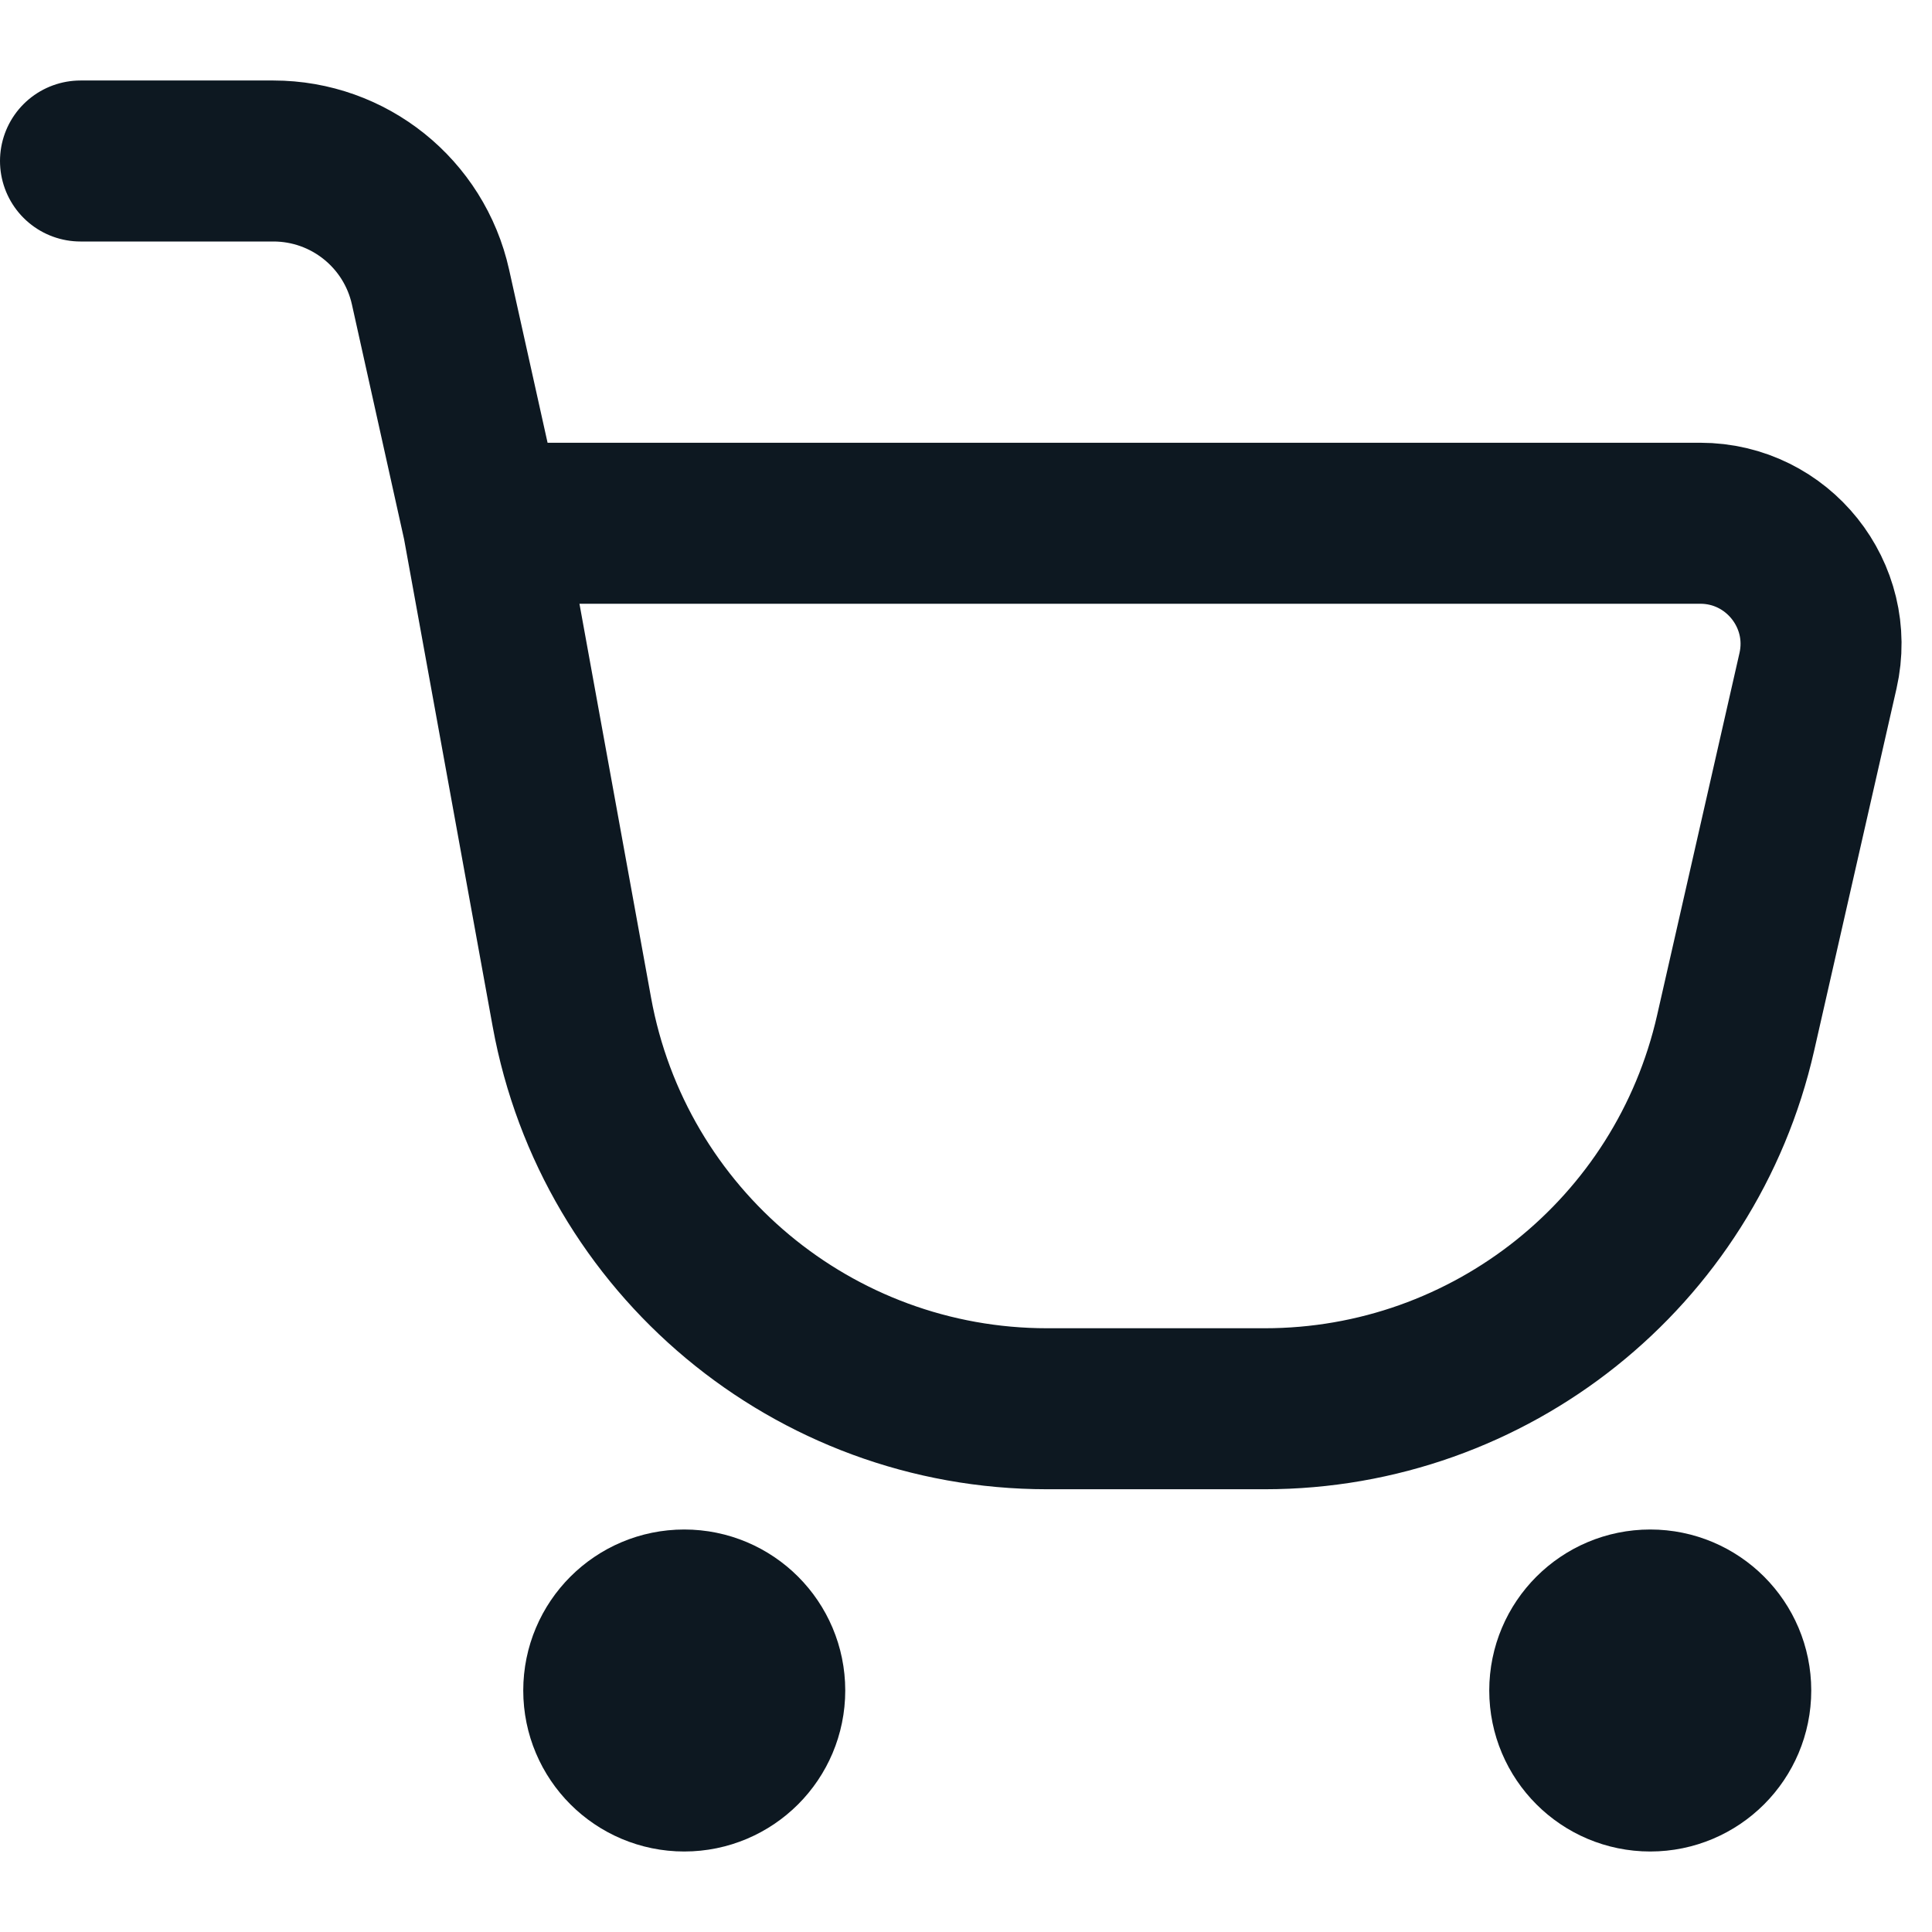
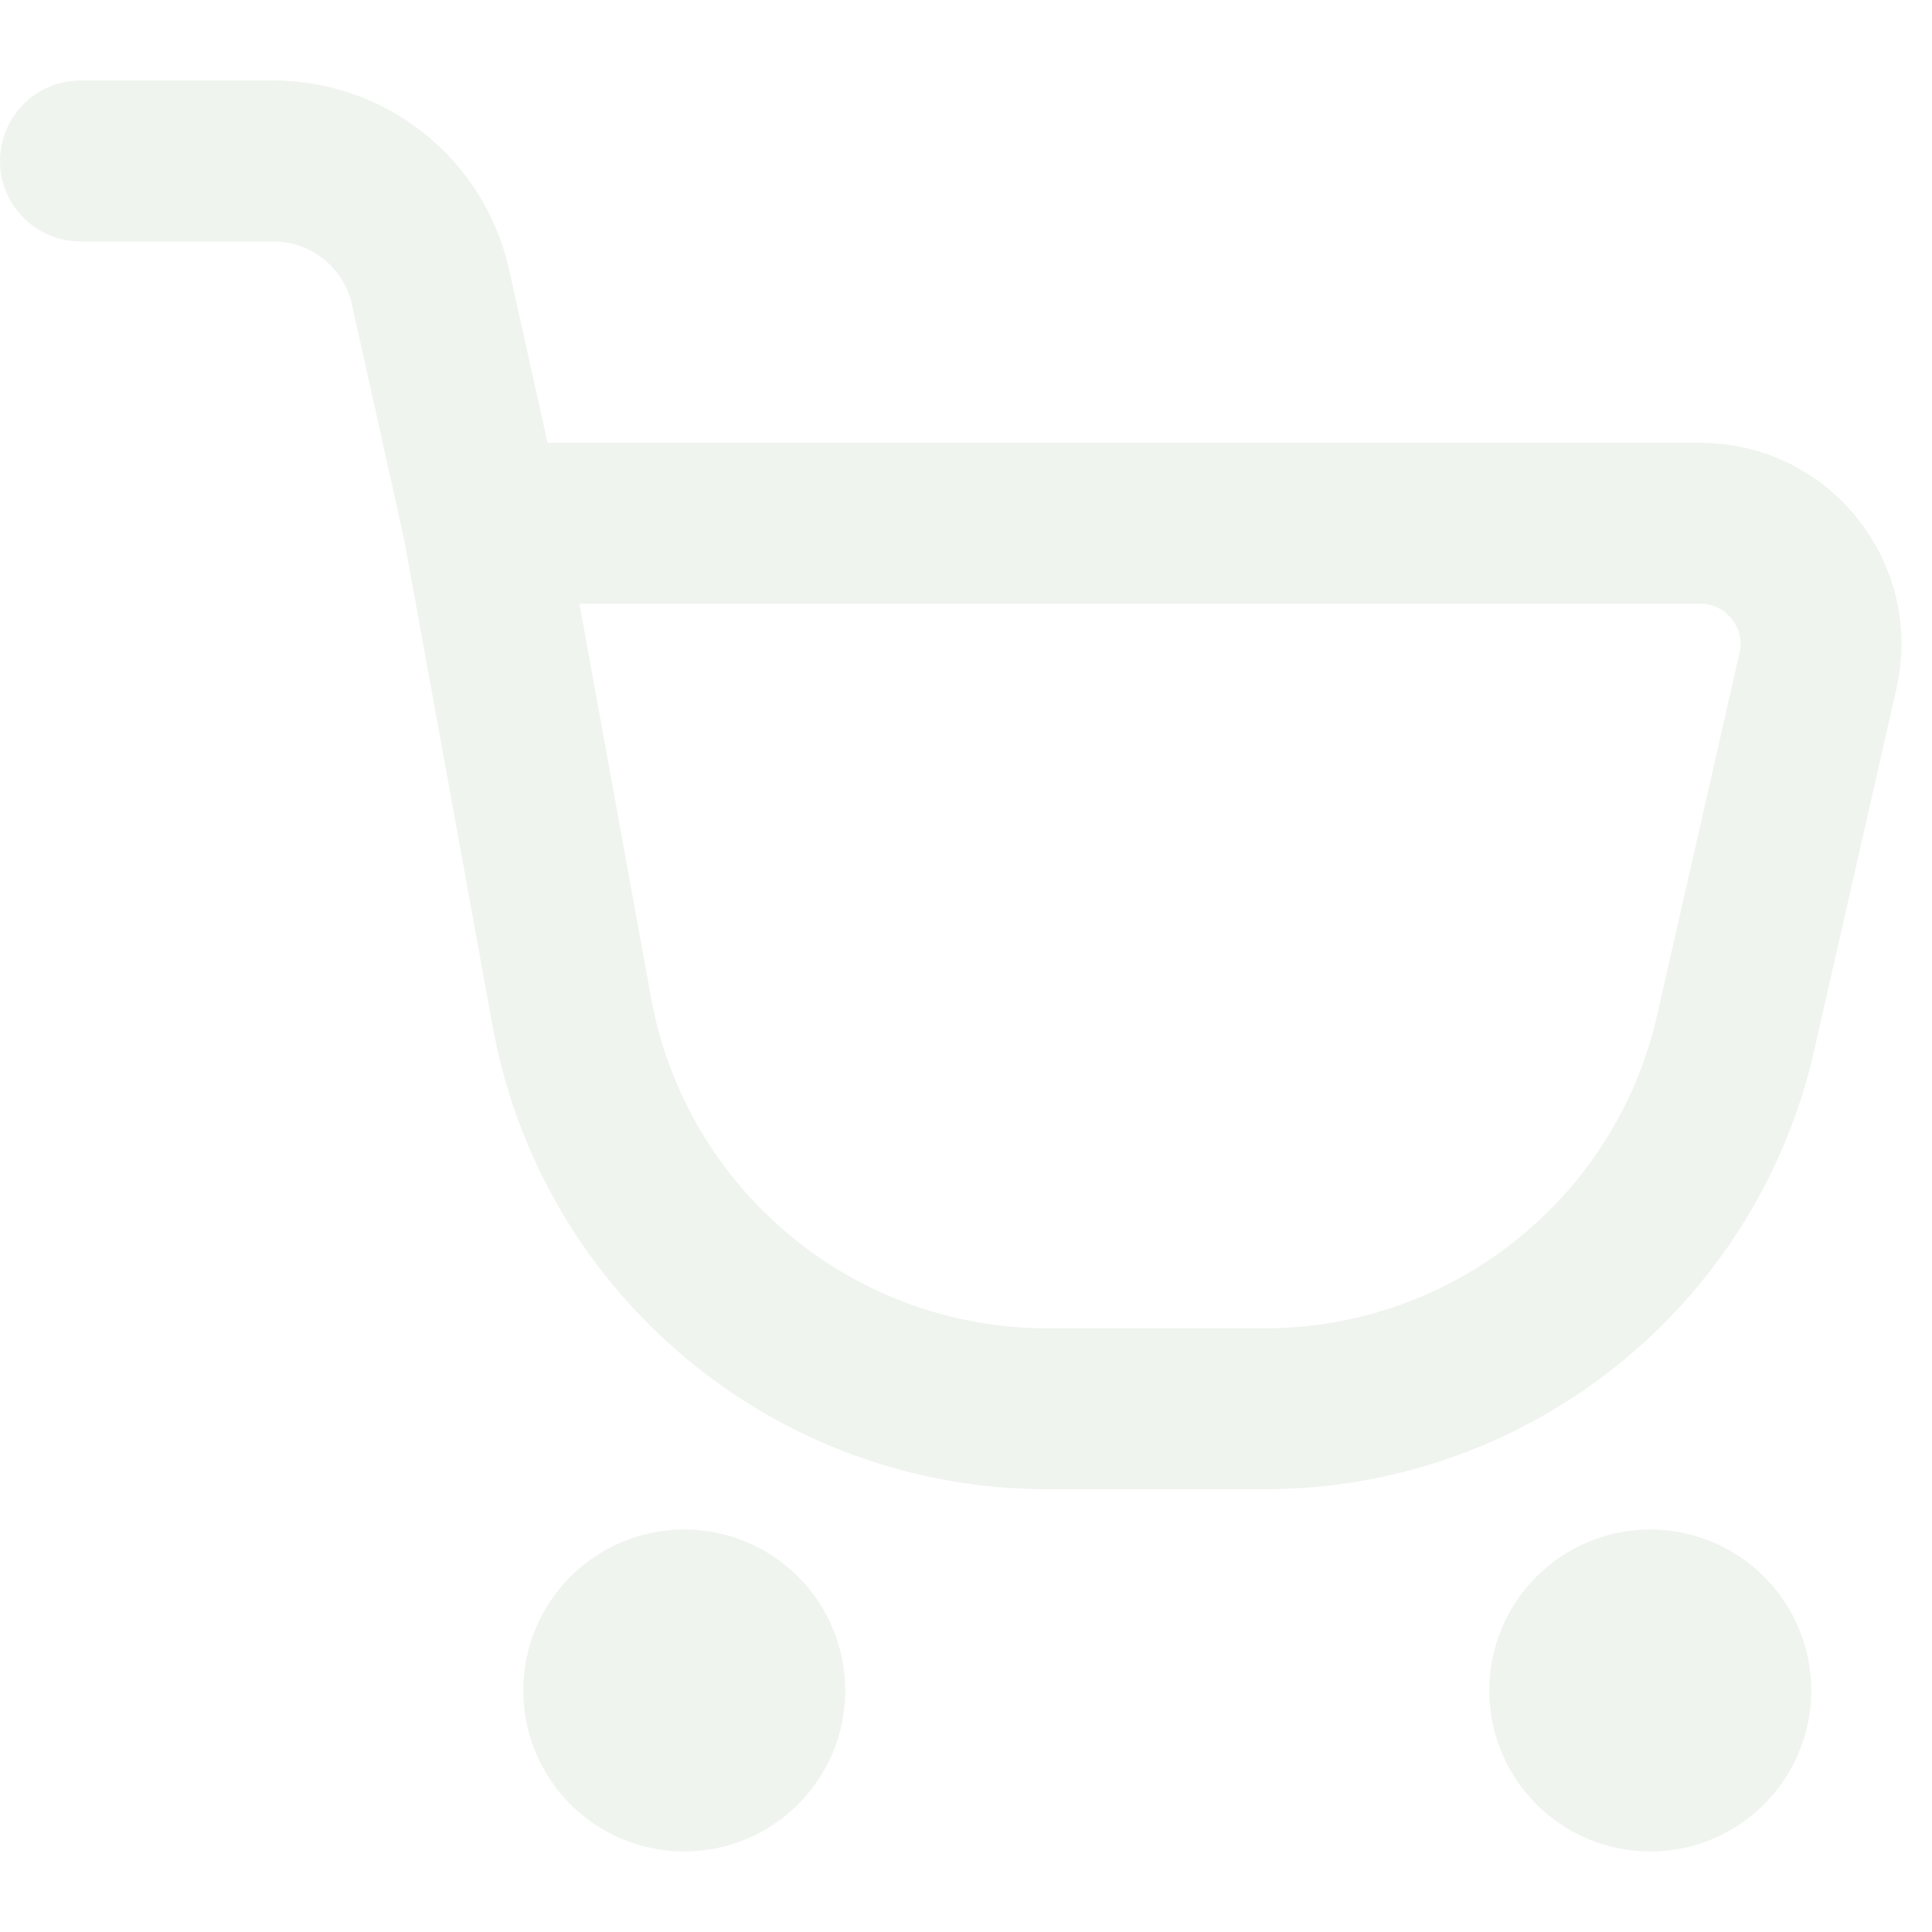
<svg xmlns="http://www.w3.org/2000/svg" width="24" height="24" viewBox="0 0 24 24" fill="none">
-   <path d="M1 2H3.396C4.333 2 5.145 2.651 5.348 3.566L6 6.5M6 6.5L7.104 12.573C7.623 15.426 10.108 17.5 13.008 17.5H15.711C18.512 17.5 20.941 15.562 21.561 12.83L22.584 8.332C22.797 7.394 22.083 6.5 21.121 6.5H6Z" stroke="#0D1821" stroke-width="2" stroke-linecap="round" />
-   <circle cx="8.5" cy="21" r="1" stroke="#0D1821" stroke-width="2" />
-   <circle cx="20.5" cy="21" r="1" stroke="#0D1821" stroke-width="2" />
+   <path d="M1 2H3.396C4.333 2 5.145 2.651 5.348 3.566L6 6.5M6 6.5L7.104 12.573C7.623 15.426 10.108 17.5 13.008 17.5H15.711C18.512 17.5 20.941 15.562 21.561 12.83L22.584 8.332C22.797 7.394 22.083 6.5 21.121 6.5H6Z" stroke="#F0F4EF" stroke-width="2" stroke-linecap="round" />
+   <circle cx="8.5" cy="21" r="1" stroke="#F0F4EF" stroke-width="2" />
+   <circle cx="20.5" cy="21" r="1" stroke="#F0F4EF" stroke-width="2" />
</svg>
